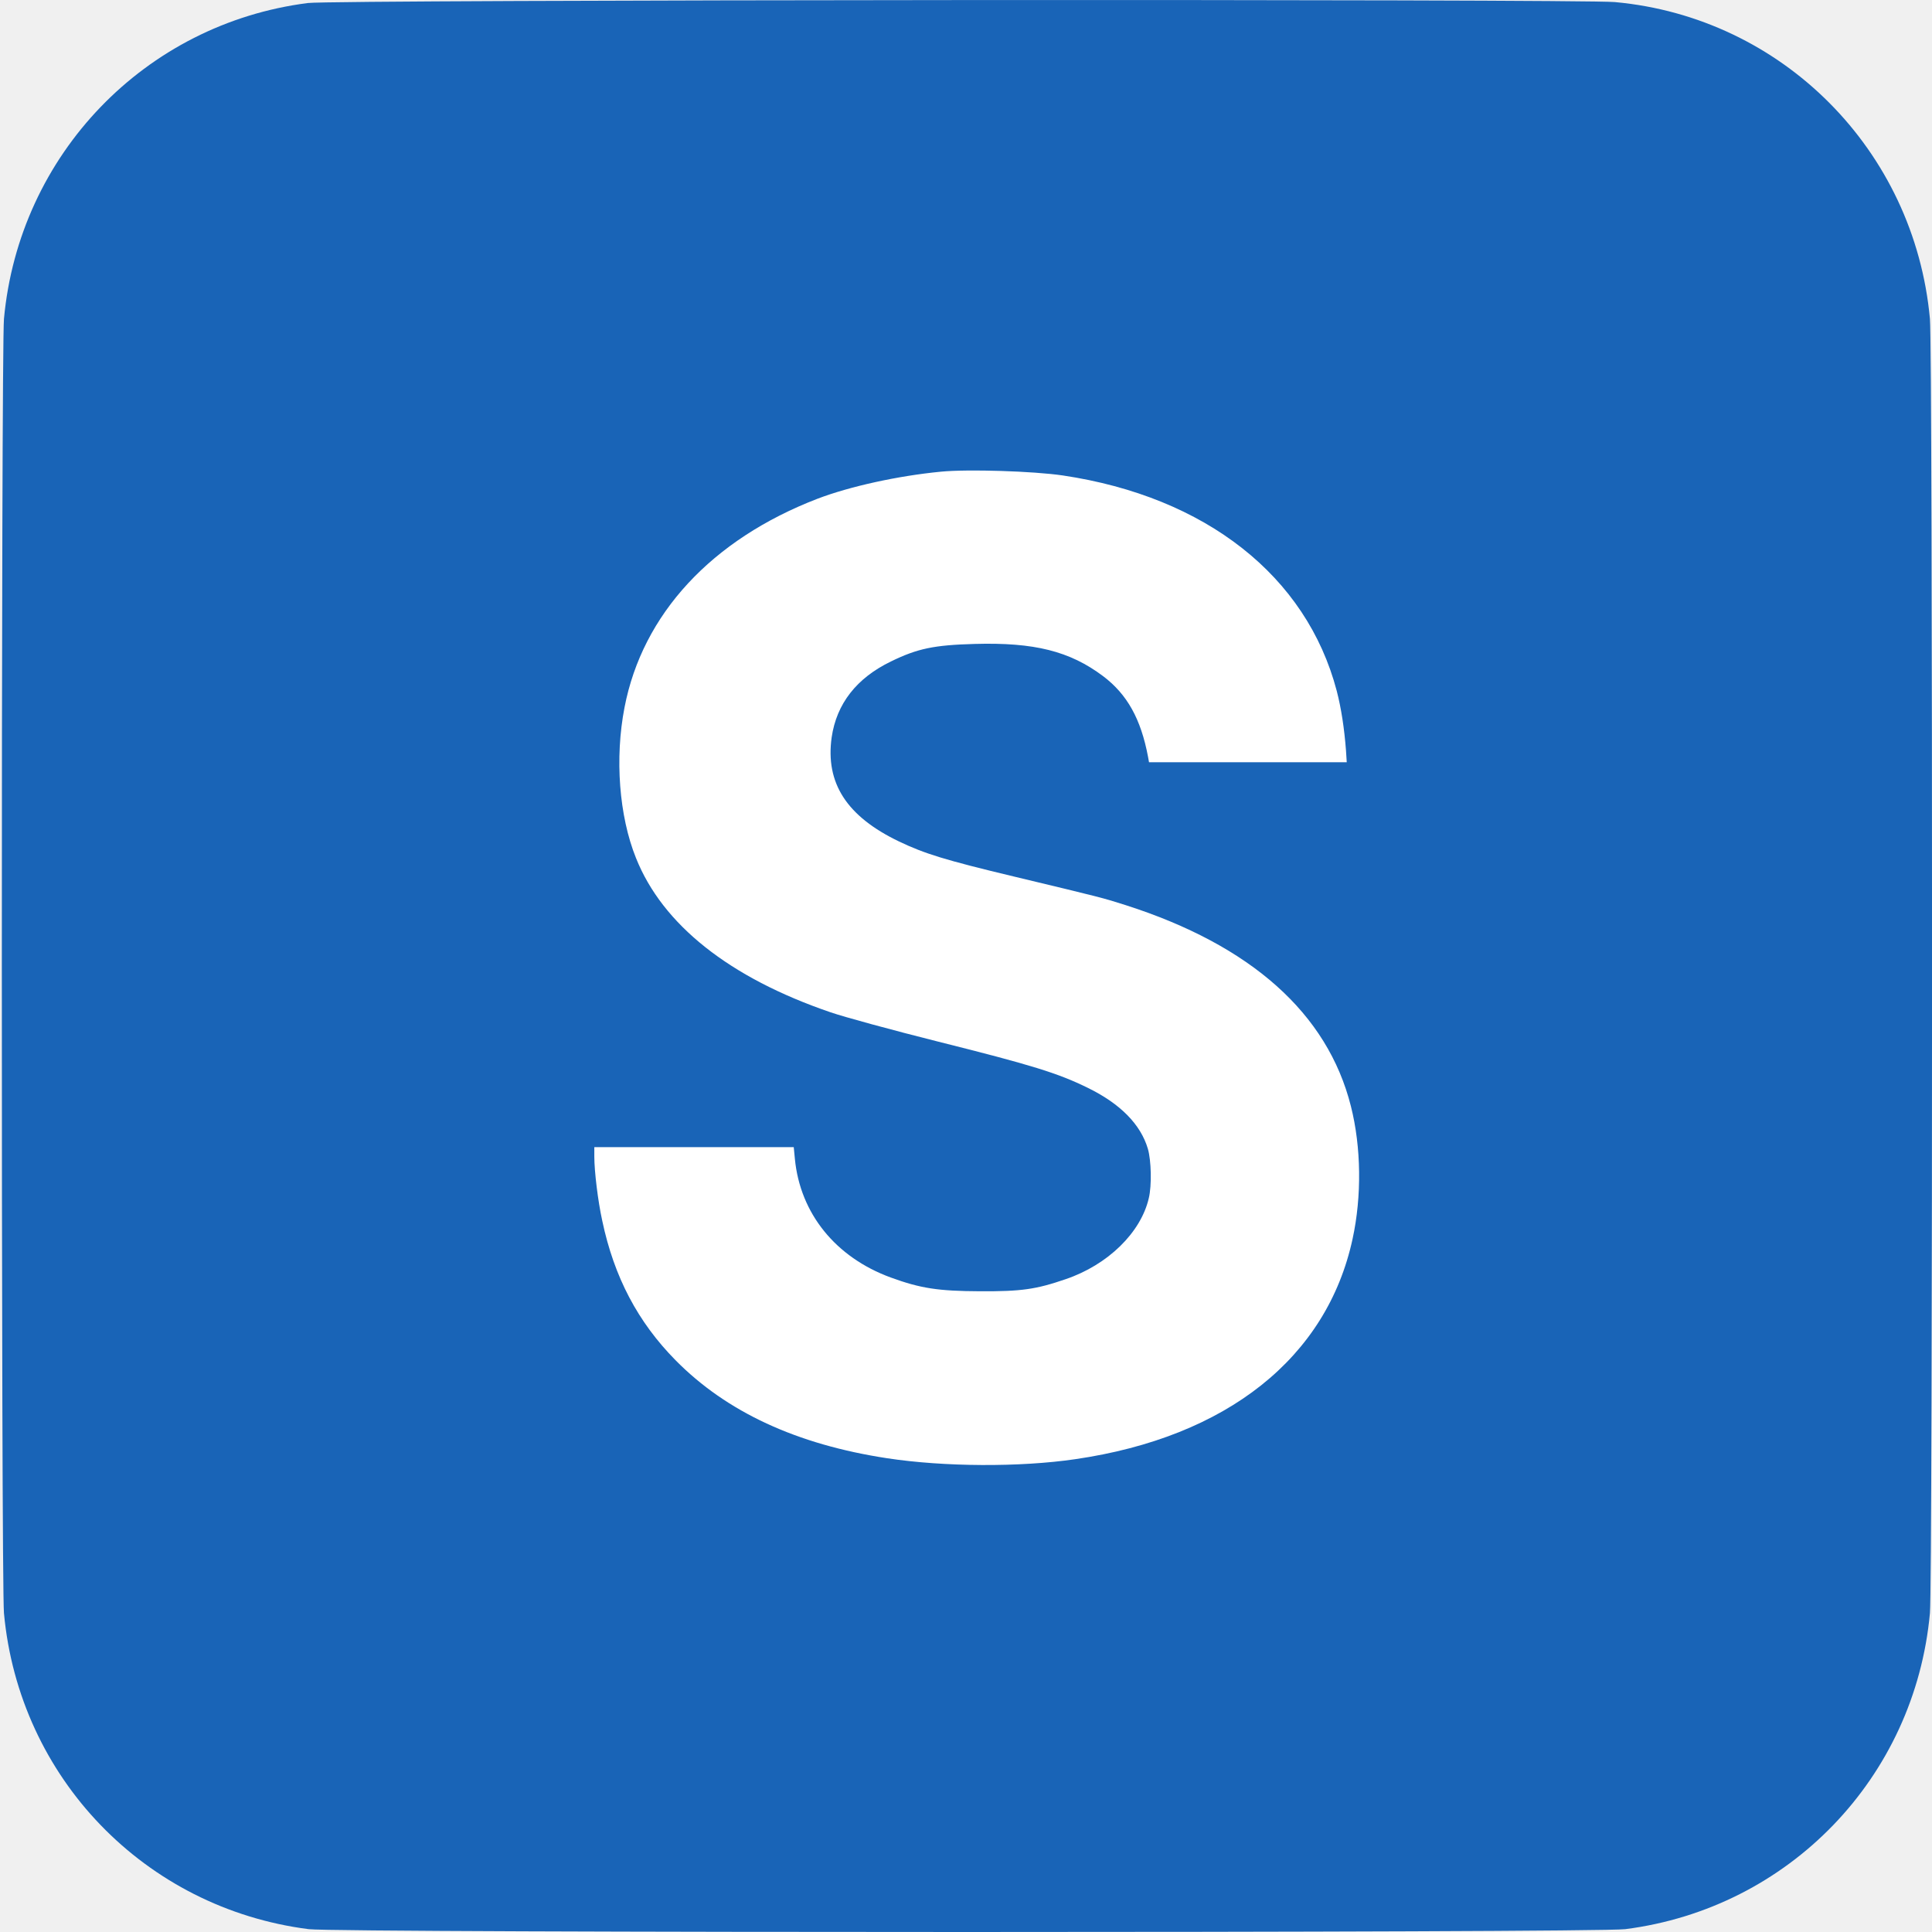
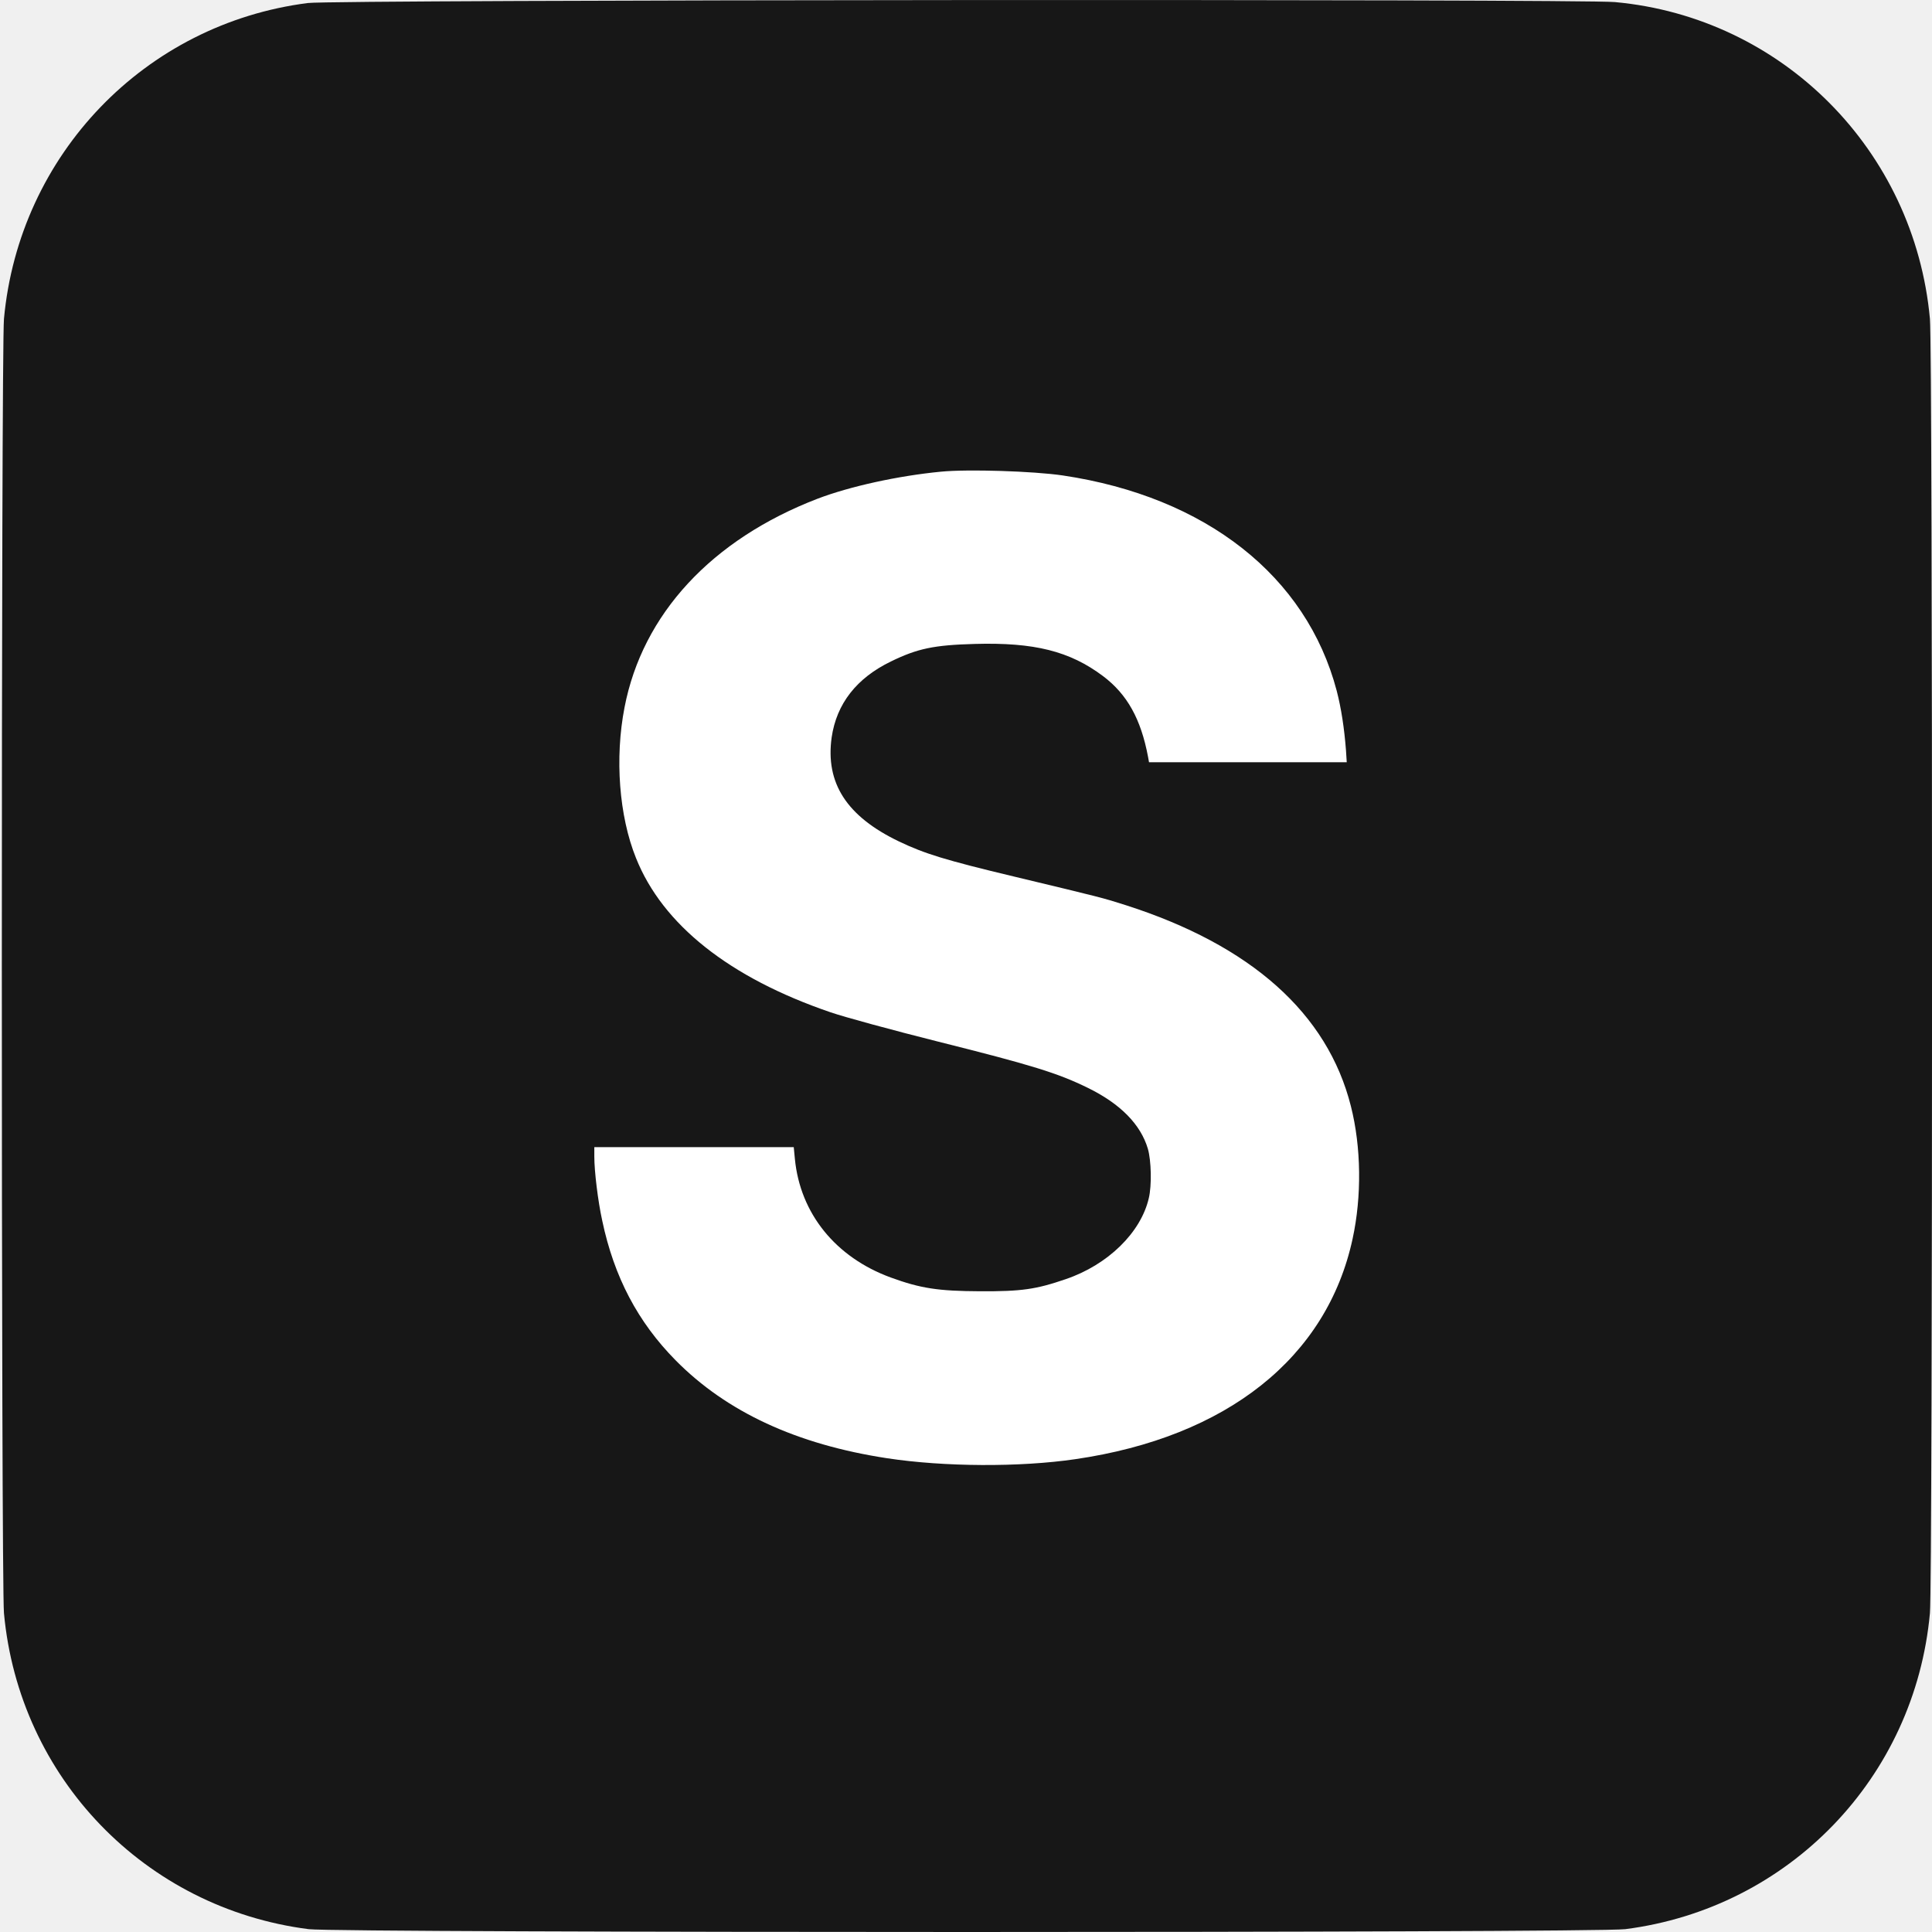
<svg xmlns="http://www.w3.org/2000/svg" version="1.0" width="1024pt" height="1024pt" viewBox="0 0 1024 1024" preserveAspectRatio="xMidYMid meet">
  <g transform="translate(0,1024) scale(0.1,-0.1)">
-     <path fill="#1964b7" d="M1632 10224 c-864 -110 -1531 -804 -1611 -1674 -15 -160 -15 -6700 0 -6860 80 -872 747 -1564 1615 -1675 163 -20 6815 -20 6978 0 868 111 1535 803 1615 1675 15 160 15 6700 0 6860 -82 894 -782 1598 -1670 1679 -187 17 -6792 13 -6927 -5z" />
+     <path fill="#171717" d="M1632 10224 c-864 -110 -1531 -804 -1611 -1674 -15 -160 -15 -6700 0 -6860 80 -872 747 -1564 1615 -1675 163 -20 6815 -20 6978 0 868 111 1535 803 1615 1675 15 160 15 6700 0 6860 -82 894 -782 1598 -1670 1679 -187 17 -6792 13 -6927 -5z" />
    <path fill="#ffffff" d="M5633 7720 c758 -113 1292 -533 1452 -1142 24 -93 40 -198 49 -315 l4 -63 -524 0 -524 0 -5 28 c-38 202 -111 332 -238 428 -177 133 -365 180 -681 171 -215 -6 -303 -24 -444 -93 -182 -88 -288 -224 -314 -402 -34 -243 80 -419 357 -552 136 -65 246 -99 610 -186 463 -111 471 -113 590 -151 666 -213 1071 -574 1195 -1066 55 -217 58 -478 9 -703 -136 -630 -666 -1051 -1470 -1168 -294 -43 -694 -41 -997 5 -479 73 -851 245 -1122 520 -199 202 -325 440 -388 739 -23 105 -42 262 -42 340 l0 50 529 0 528 0 6 -62 c28 -290 216 -522 508 -629 159 -58 252 -72 474 -73 219 -1 296 10 453 64 224 76 399 247 441 430 16 67 13 199 -5 261 -38 129 -146 239 -318 323 -159 78 -294 120 -793 245 -243 61 -500 131 -572 156 -535 183 -889 464 -1030 817 -90 223 -113 530 -61 798 95 495 462 891 1024 1107 171 65 425 121 653 143 143 14 489 3 646 -20" />
  </g>
</svg>
